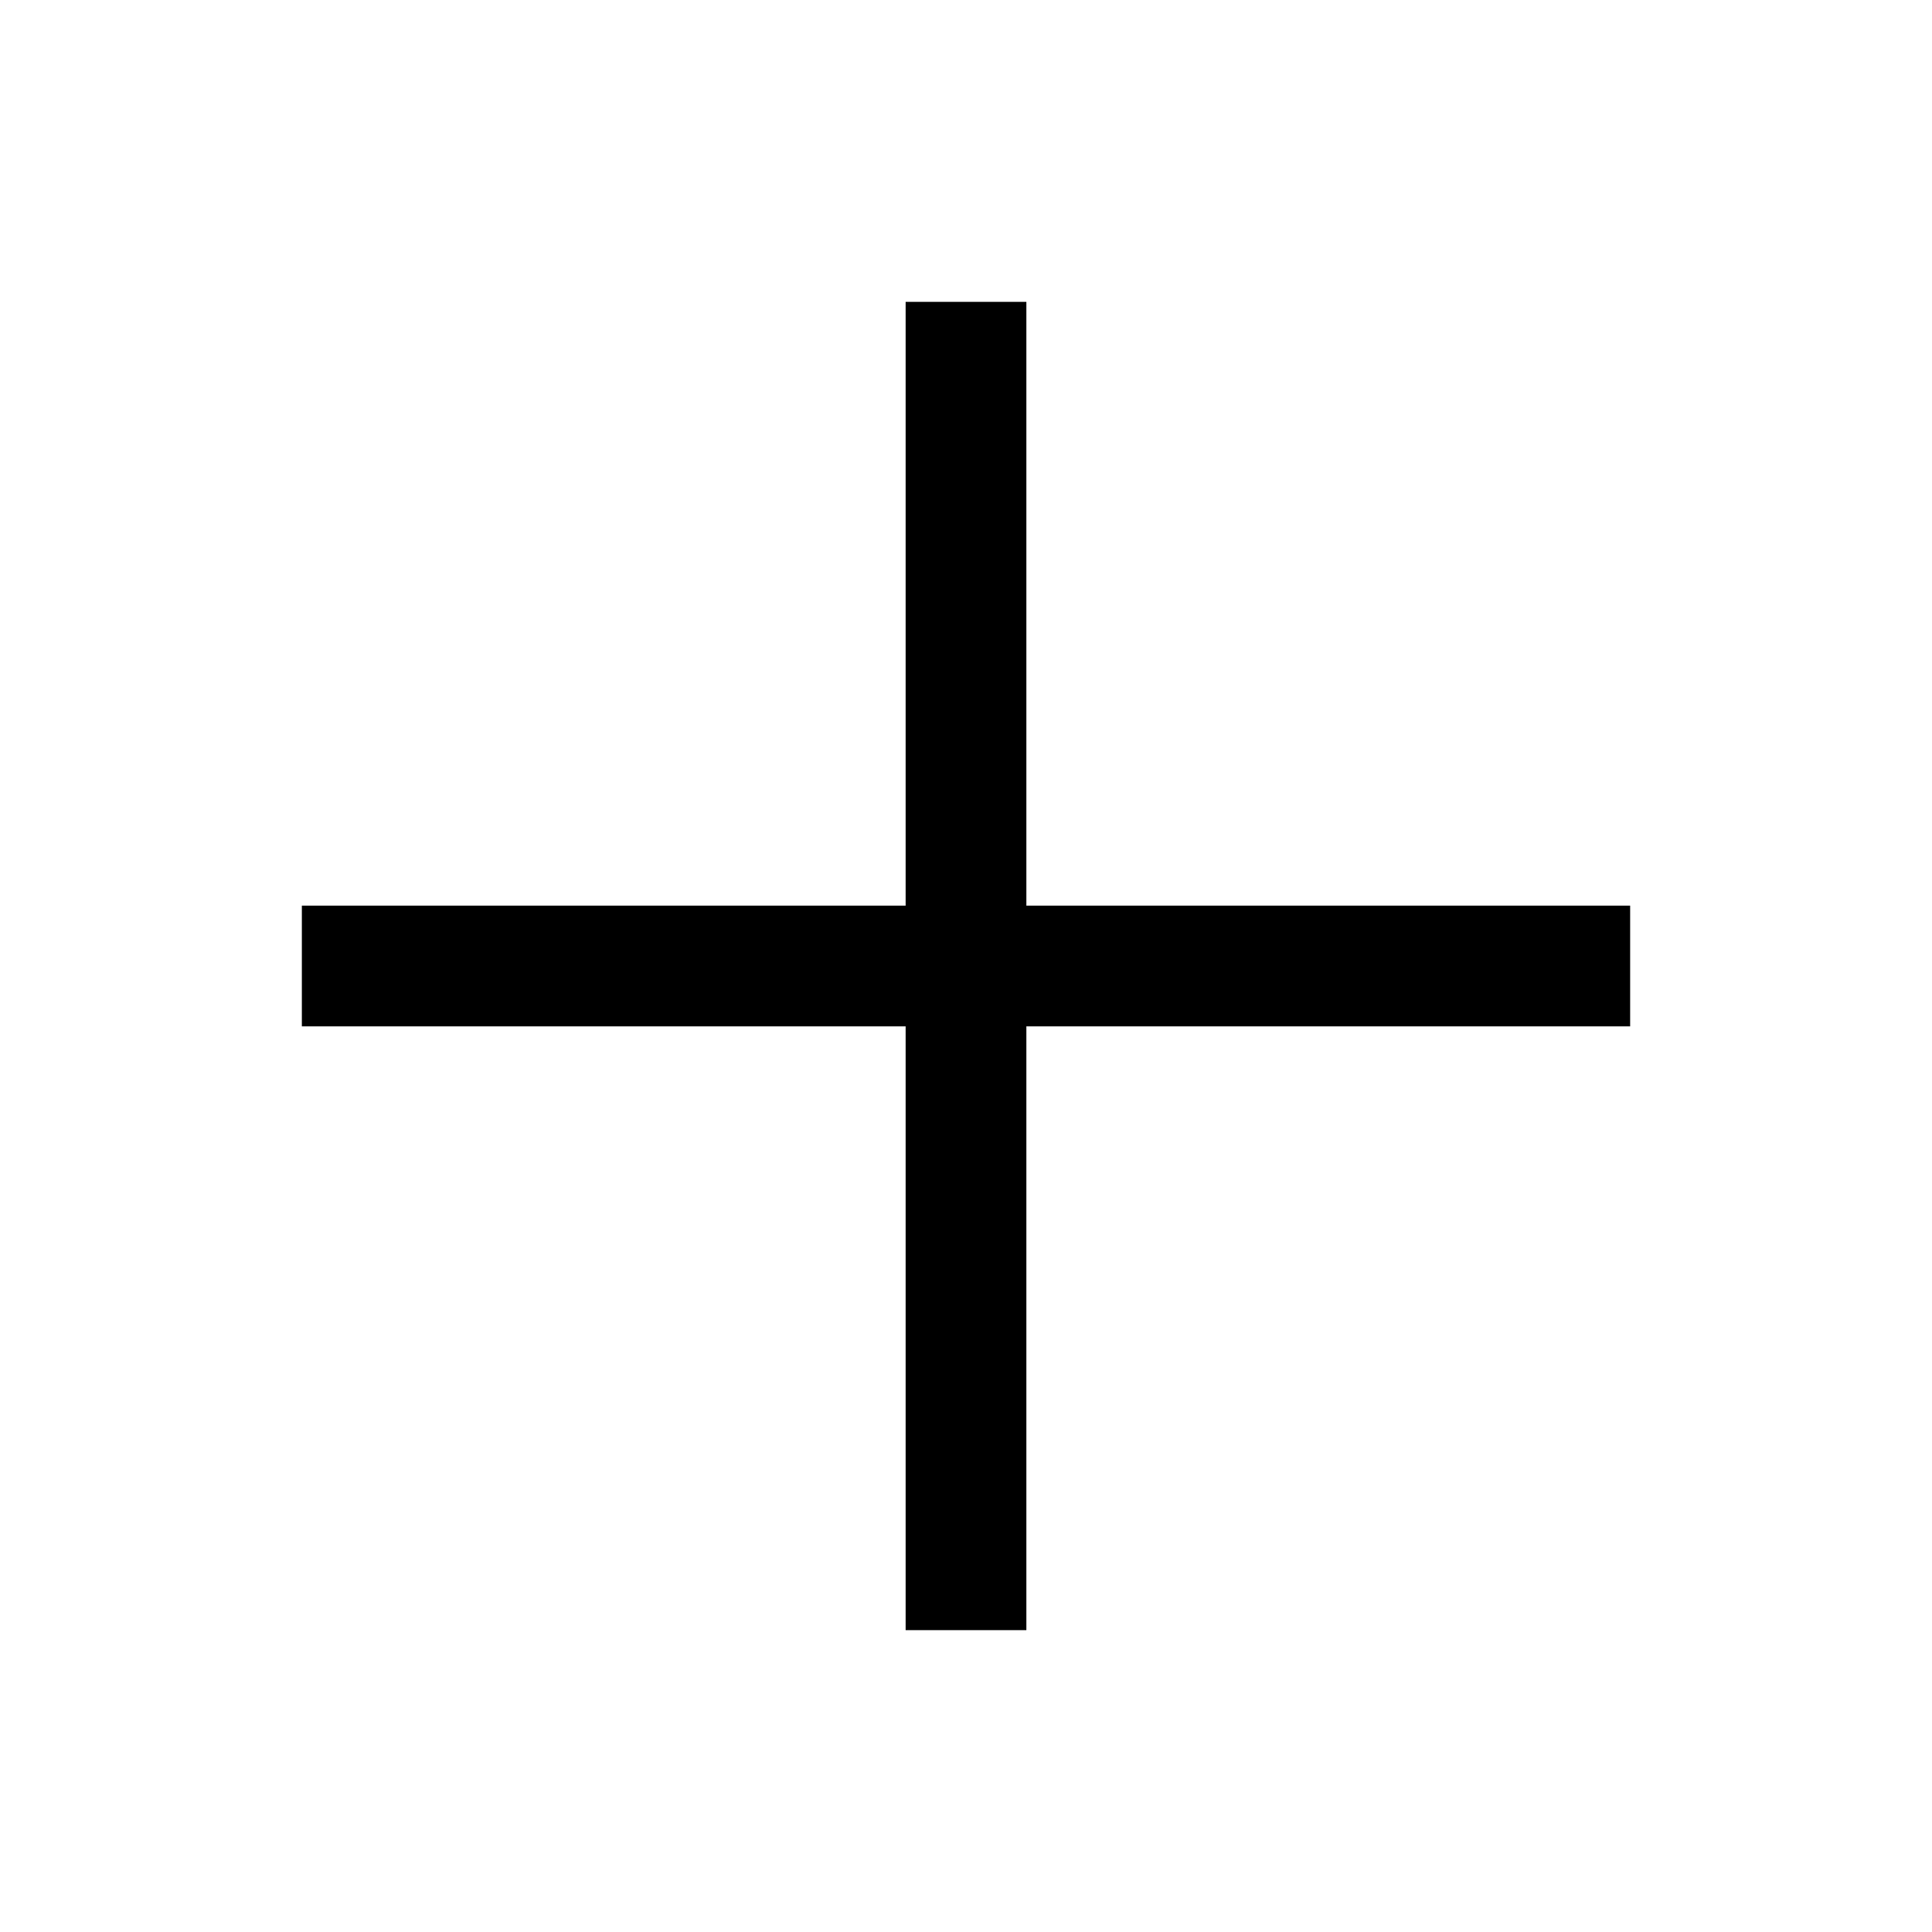
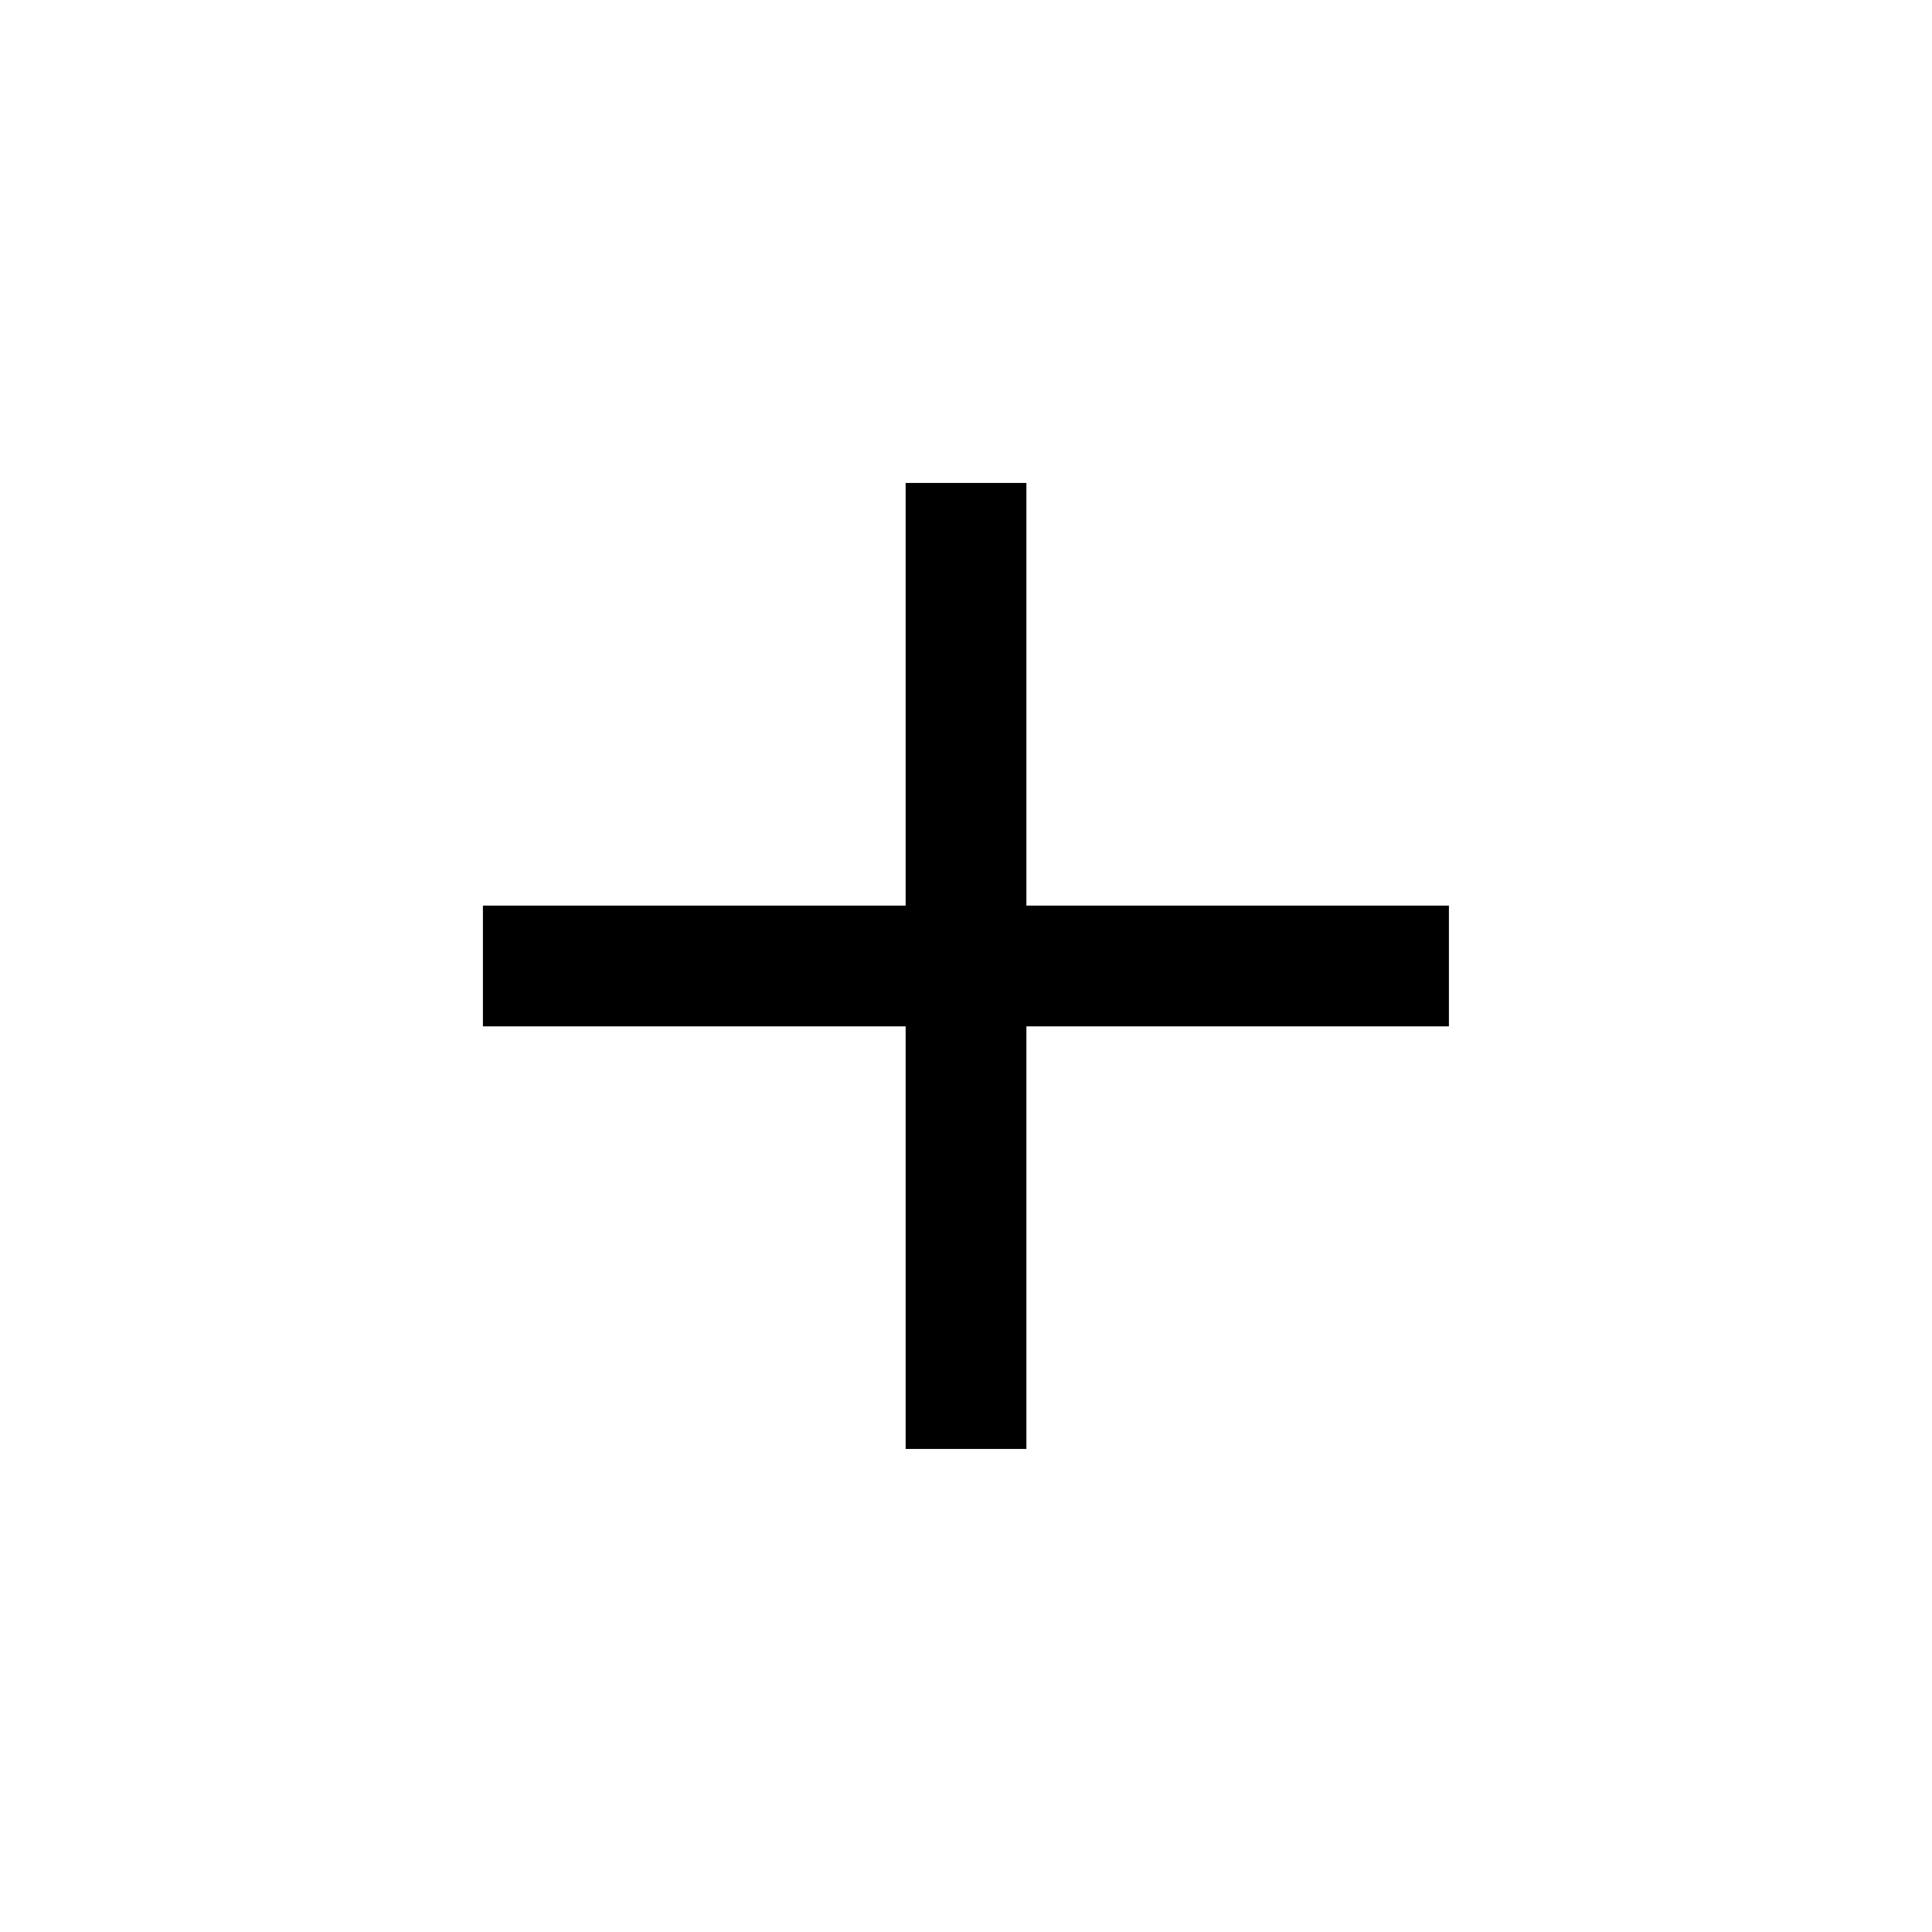
<svg xmlns="http://www.w3.org/2000/svg" xml:space="preserve" width="64px" height="64px" version="1.1" shape-rendering="geometricPrecision" text-rendering="geometricPrecision" image-rendering="optimizeQuality" fill-rule="evenodd" clip-rule="evenodd" viewBox="0 0 6400000 6400000">
  <g id="Warstwa_1">
-     <polygon fill="{color}" fill-rule="nonzero" points="3399963,999934 3399963,3000037 5400066,3000037 5400066,3399963 3399963,3399963 3399963,5400066 3000037,5400066 3000037,3399963 999934,3399963 999934,3000037 3000037,3000037 3000037,999934 " />
+     <polygon fill="{color}" points="3000037,1599823 3400081,1599823 3400081,2999919 4799705,2999919 4799705,3399963 3400081,3399963 3400081,4799823 3000037,4799823 3000037,3399963 1599705,3399963 1599705,2999919 3000037,2999919 " />
  </g>
</svg>
